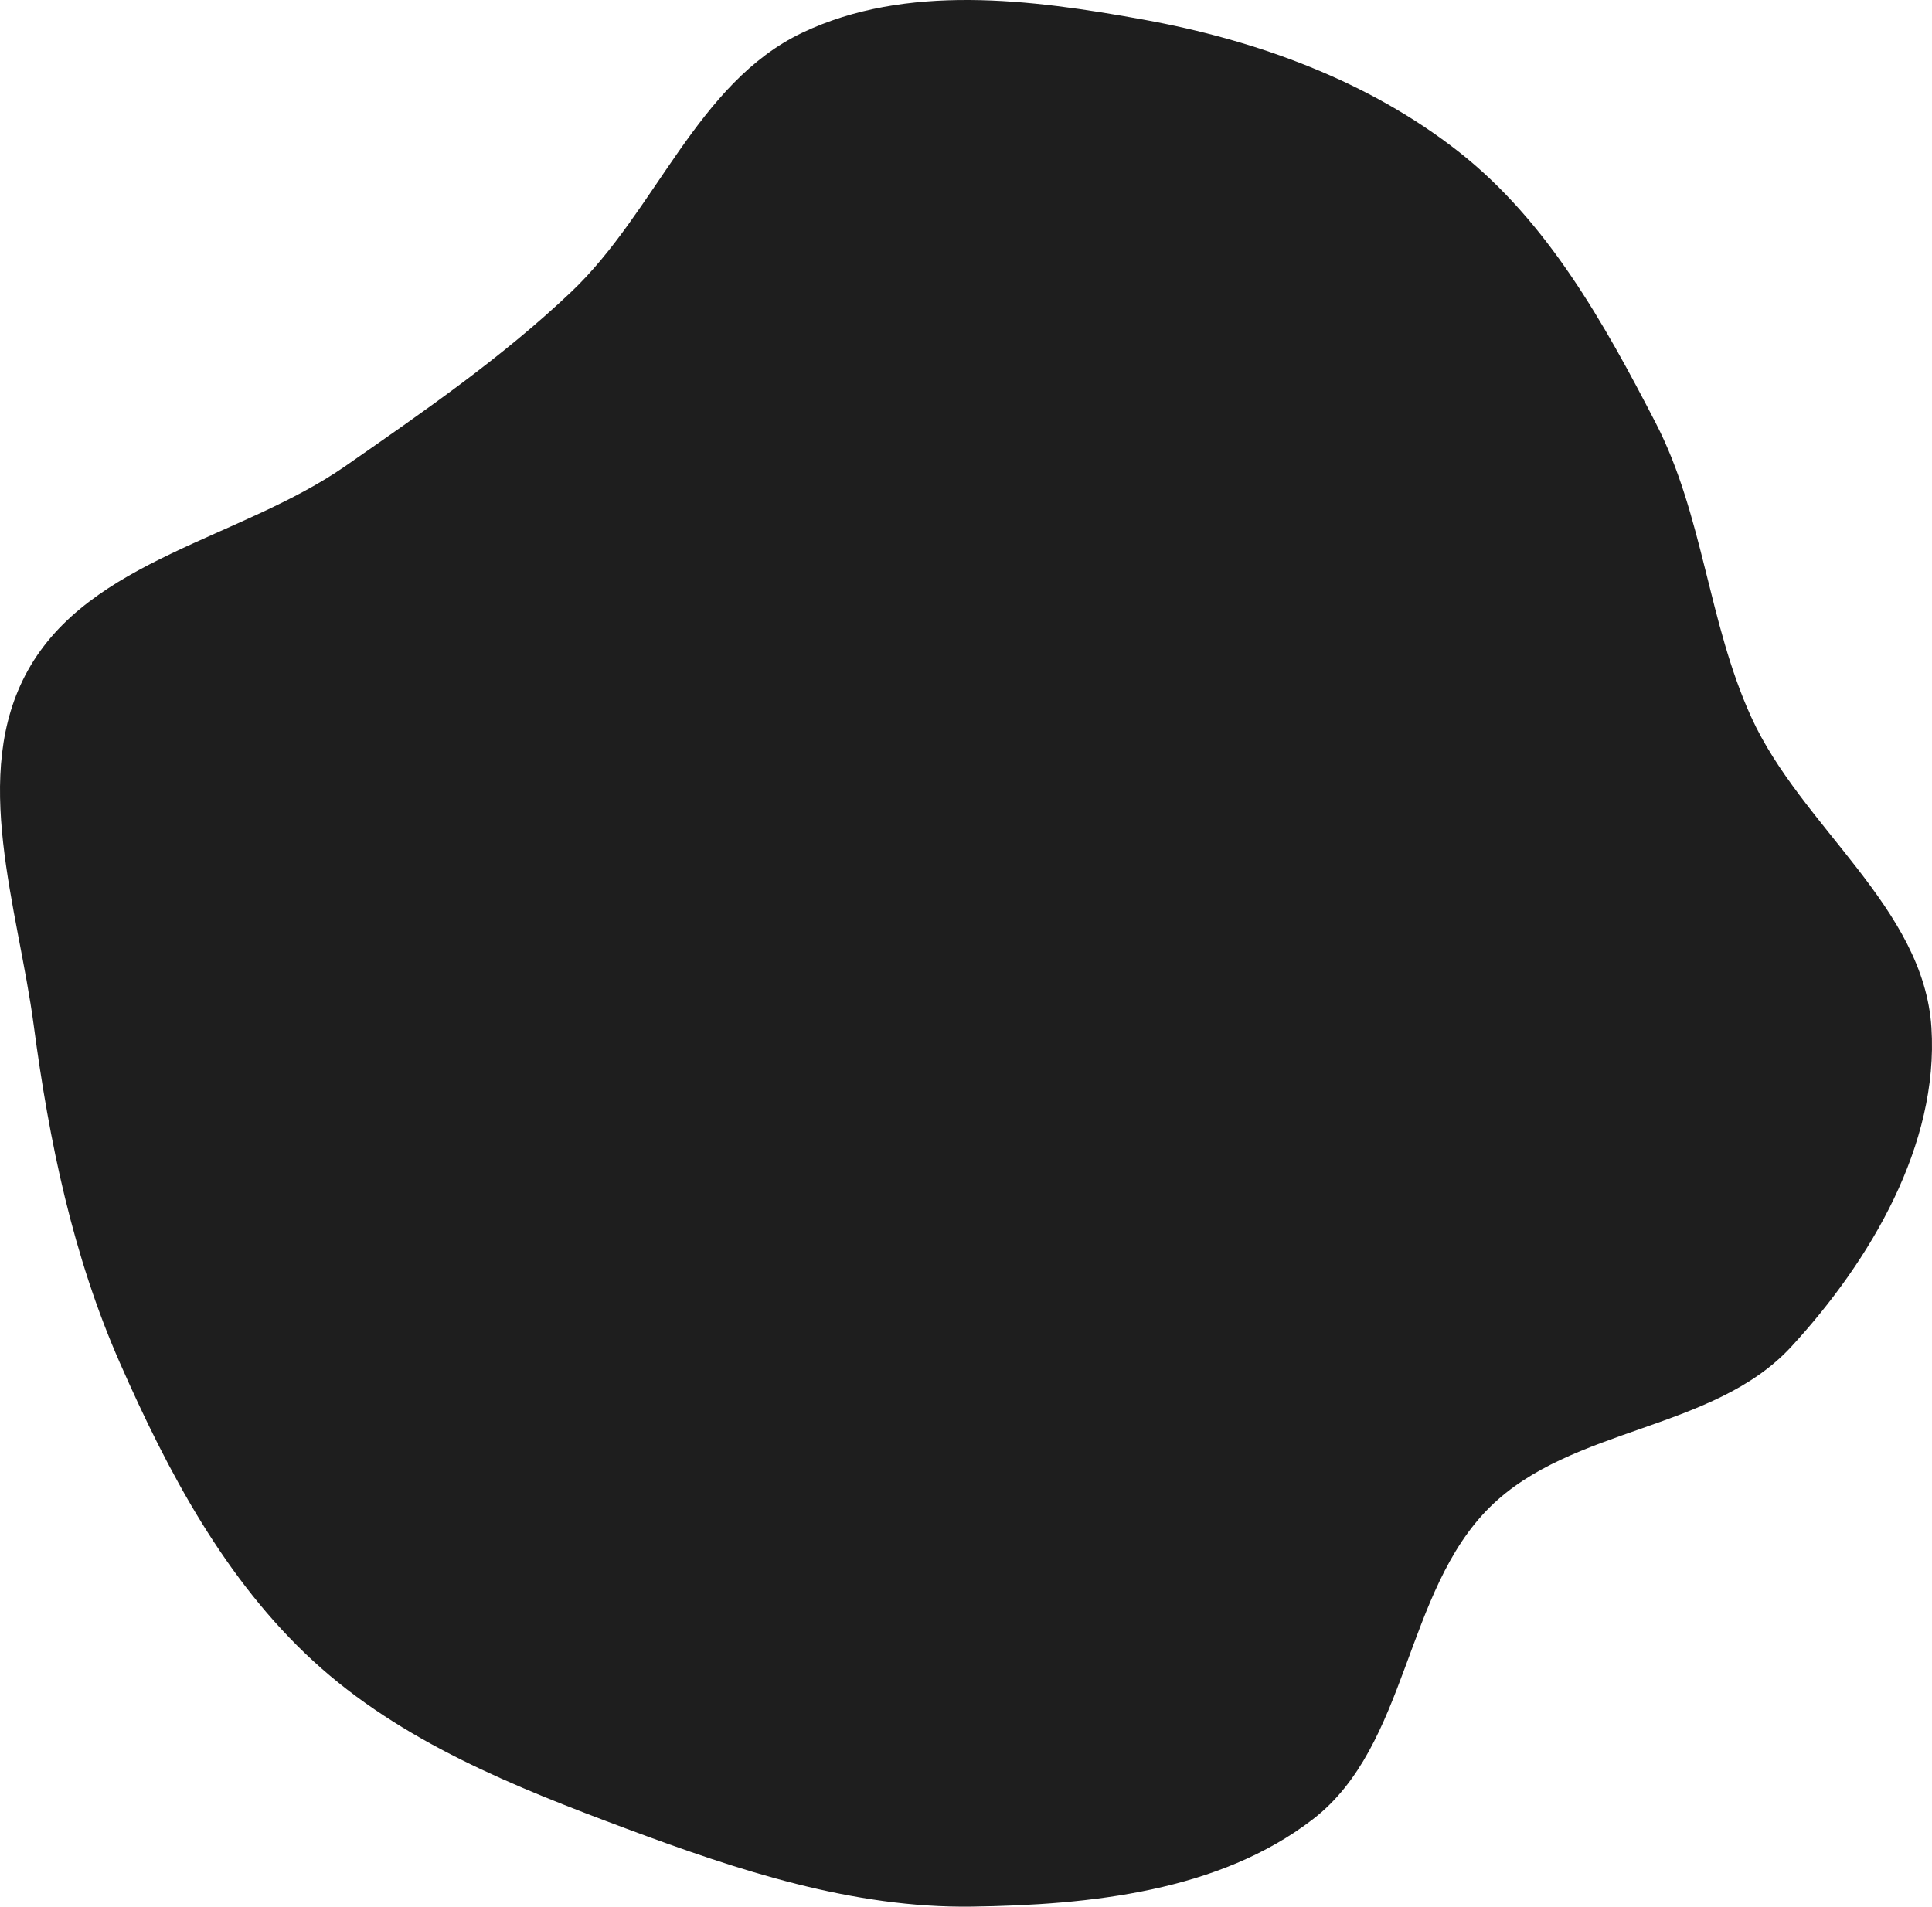
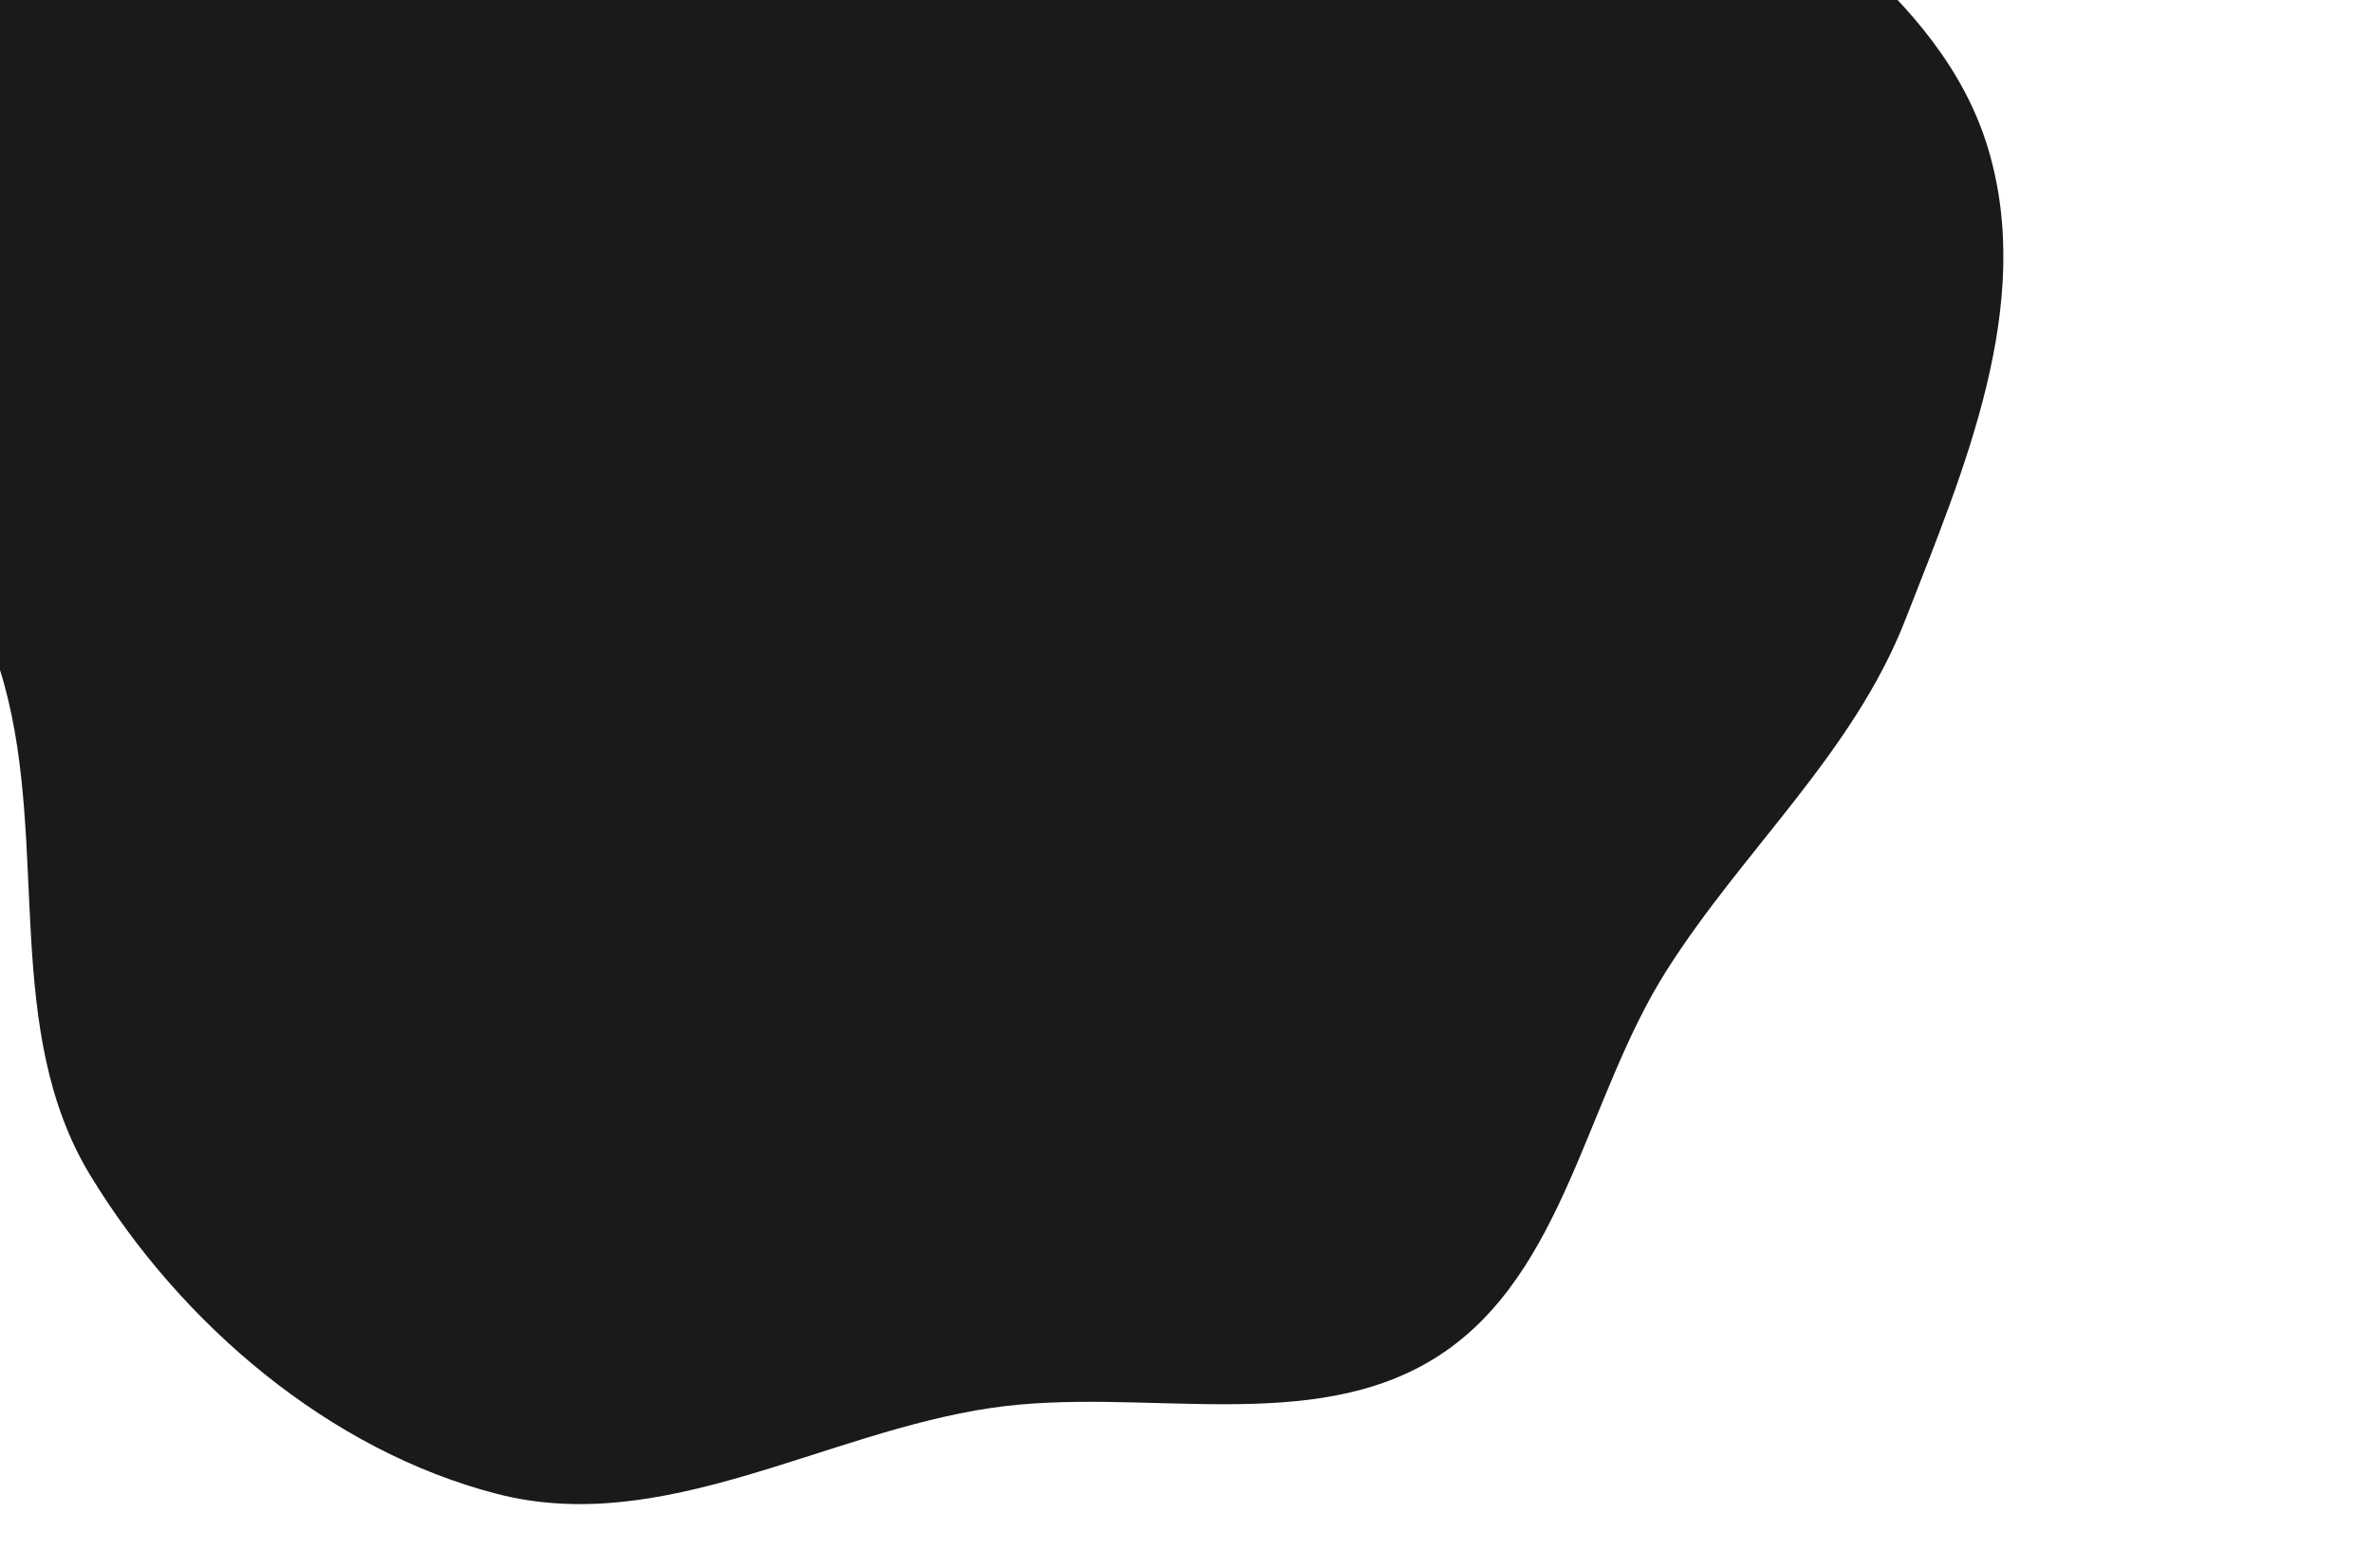
- <svg xmlns="http://www.w3.org/2000/svg" width="925" height="913" viewBox="0 0 925 913" fill="none">
-   <path fill-rule="evenodd" clip-rule="evenodd" d="M465.282 912.974C408.374 913.777 353.468 895.618 300.145 875.728C246.491 855.714 192.128 834.108 149.97 795.36C107.854 756.651 80.426 704.97 57.397 652.614C34.842 601.333 23.548 546.696 16.173 491.164C8.641 434.447 -14.478 370.995 13.357 321.003C42.925 267.898 115.522 257.895 165.4 223.149C203.043 196.926 240.167 171.381 273.452 139.812C314.026 101.329 333.652 39.691 384.155 15.669C433.804 -7.946 493.481 -0.406 547.575 9.426C601.754 19.274 655.337 38.76 698.598 72.824C740.892 106.126 767.931 154.582 792.649 202.397C815.538 246.677 817.791 298.046 838.468 343.401C862.445 395.994 921.069 434.44 924.734 492.122C928.291 548.1 895.626 603.613 857.624 644.876C820.411 685.284 752.446 683.026 713.366 721.632C672.27 762.229 674.368 835.816 628.624 871.097C583.737 905.717 521.968 912.175 465.282 912.974Z" fill="#1E1E1E" />
+ <svg xmlns="http://www.w3.org/2000/svg" width="1065" height="704" viewBox="0 0 1065 704" fill="none">
+   <path fill-rule="evenodd" clip-rule="evenodd" d="M743.064 -93.502C797.429 -43.465 871.273 -3.925 892.557 66.46C913.834 136.824 881.771 211.016 855.49 278.287C831.967 338.496 782.682 381.549 748.205 435.947C711.928 493.186 702.777 572.05 645.991 608.843C589.213 645.631 512.672 622.36 445.213 632.263C369.9 643.319 297.74 690.12 223.209 670.908C148.027 651.529 81.323 594.835 40.617 527.971C1.033 462.95 21.939 380.494 1.924 307.426C-17.647 235.979 -82.635 174.92 -76.109 101.84C-69.59 28.842 -13.353 -28.633 36.604 -80.945C83.036 -129.567 144.748 -156.844 203.036 -190.47C262.769 -224.93 316.235 -277.475 385.67 -282.319C455.382 -287.181 521.798 -250.2 584.492 -217.078C644.337 -185.461 693.097 -139.491 743.064 -93.502Z" fill="#1A1A1A" />
</svg>
